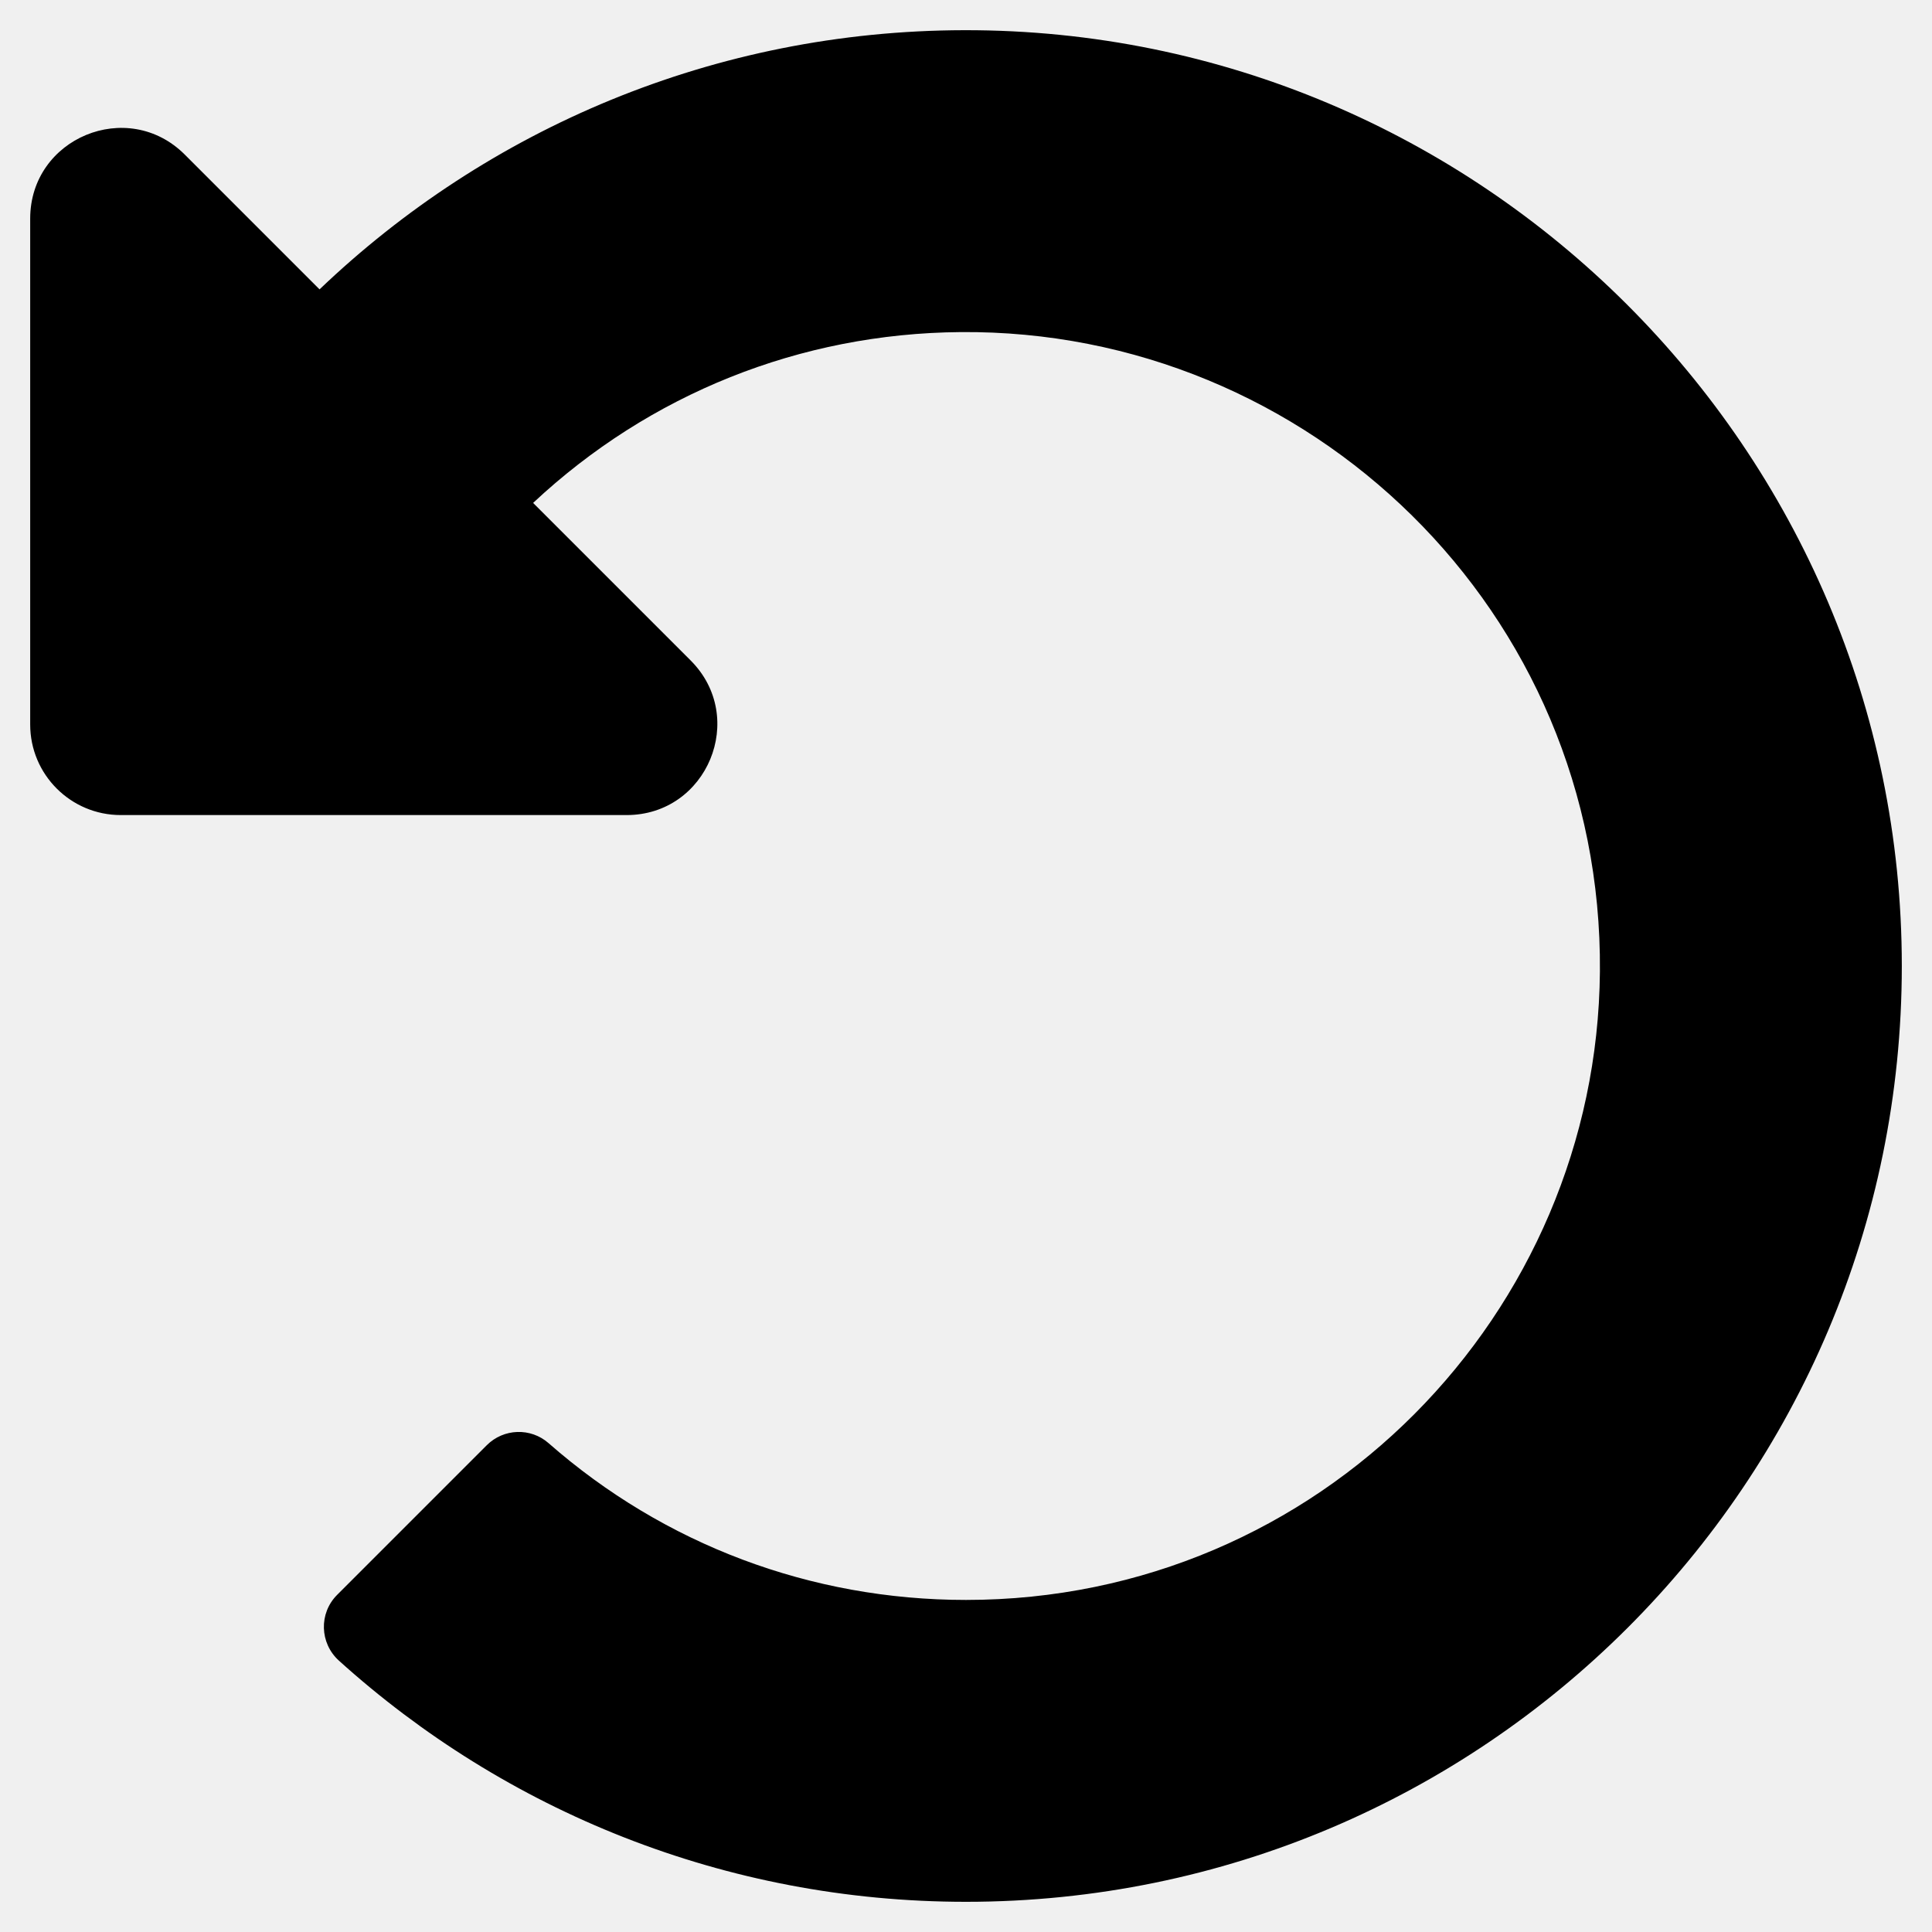
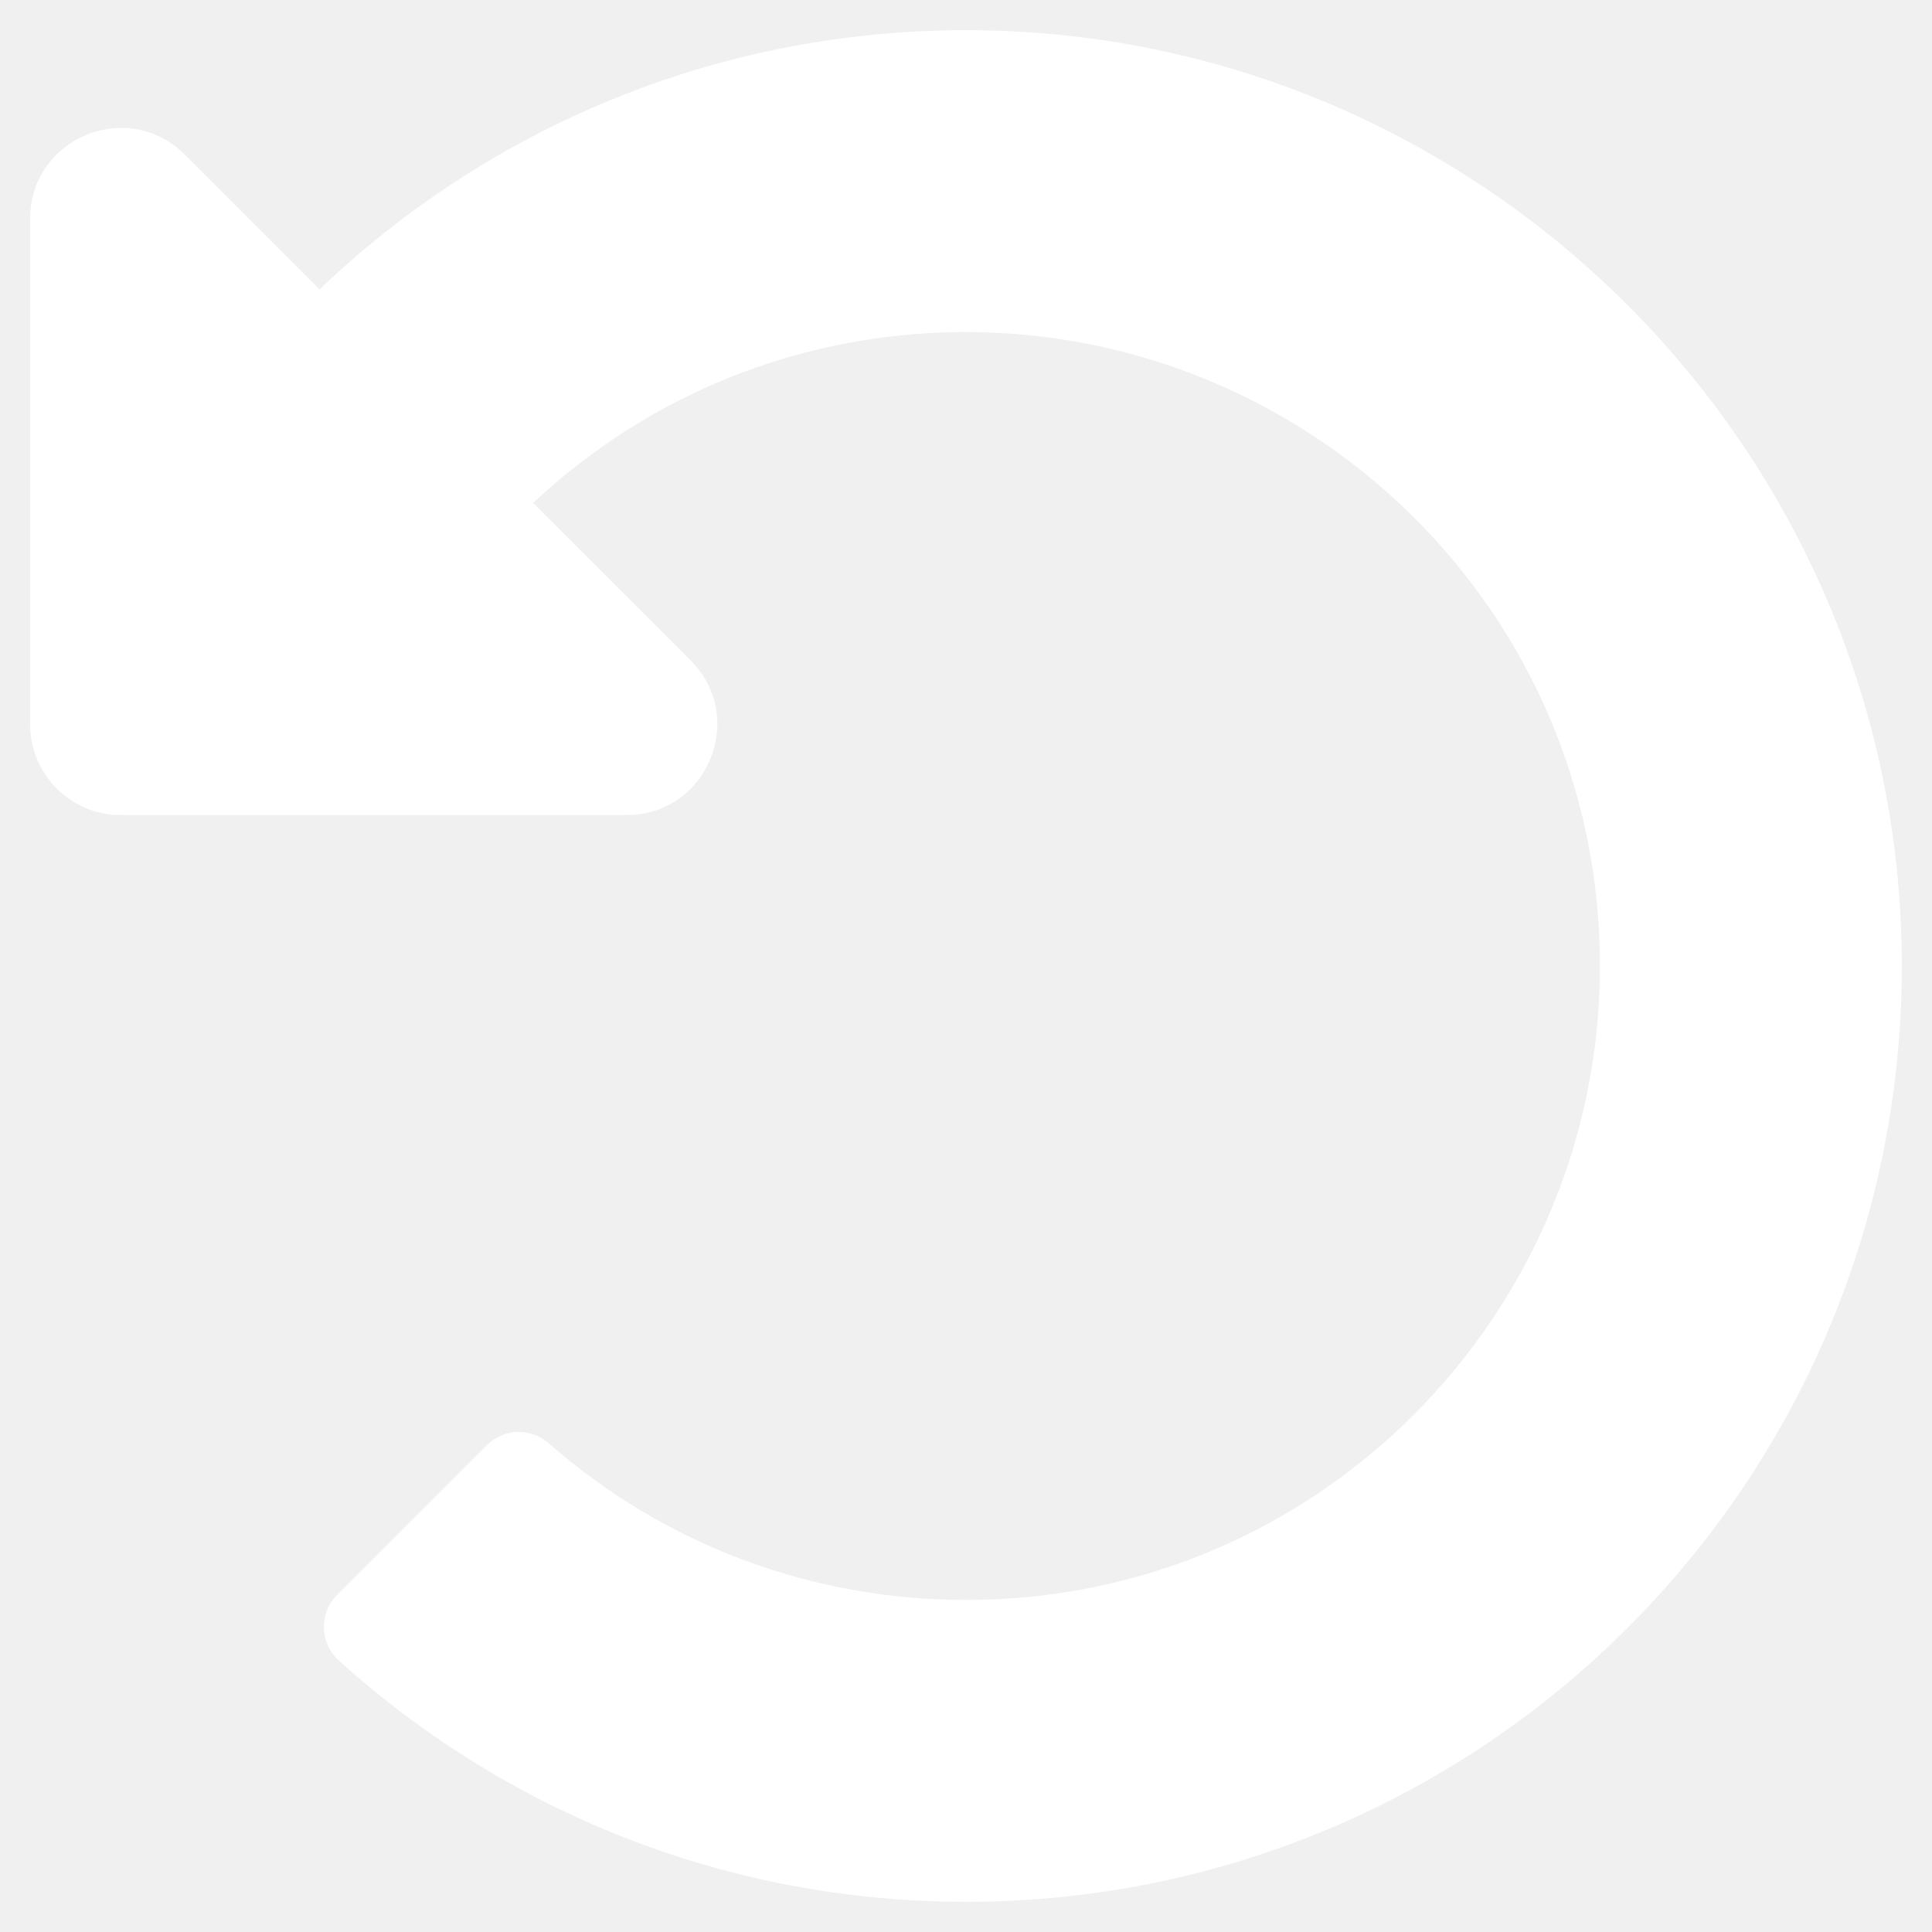
<svg xmlns="http://www.w3.org/2000/svg" aria-hidden="true" focusable="false" data-prefix="fas" data-icon="undo-alt" class="svg-inline--fa fa-undo-alt fa-w-16" role="img" viewBox="0 0 512 512">
-   <path fill="currentColor" d="M255.545 8c-66.269.119-126.438 26.233-170.86 68.685L48.971 40.971C33.851 25.851 8 36.559 8 57.941V192c0 13.255 10.745 24 24 24h134.059c21.382 0 32.09-25.851 16.971-40.971l-41.75-41.75c30.864-28.899 70.801-44.907 113.23-45.273 92.398-.798 170.283 73.977 169.484 169.442C423.236 348.009 349.816 424 256 424c-41.127 0-79.997-14.678-110.63-41.556-4.743-4.161-11.906-3.908-16.368.553L89.34 422.659c-4.872 4.872-4.631 12.815.482 17.433C133.798 479.813 192.074 504 256 504c136.966 0 247.999-111.033 248-247.998C504.001 119.193 392.354 7.755 255.545 8z" />
+   <path fill="white" d="M255.545 8c-66.269.119-126.438 26.233-170.86 68.685L48.971 40.971C33.851 25.851 8 36.559 8 57.941V192c0 13.255 10.745 24 24 24h134.059c21.382 0 32.09-25.851 16.971-40.971l-41.75-41.75c30.864-28.899 70.801-44.907 113.23-45.273 92.398-.798 170.283 73.977 169.484 169.442C423.236 348.009 349.816 424 256 424c-41.127 0-79.997-14.678-110.63-41.556-4.743-4.161-11.906-3.908-16.368.553L89.34 422.659c-4.872 4.872-4.631 12.815.482 17.433C133.798 479.813 192.074 504 256 504c136.966 0 247.999-111.033 248-247.998C504.001 119.193 392.354 7.755 255.545 8z" />
</svg>
